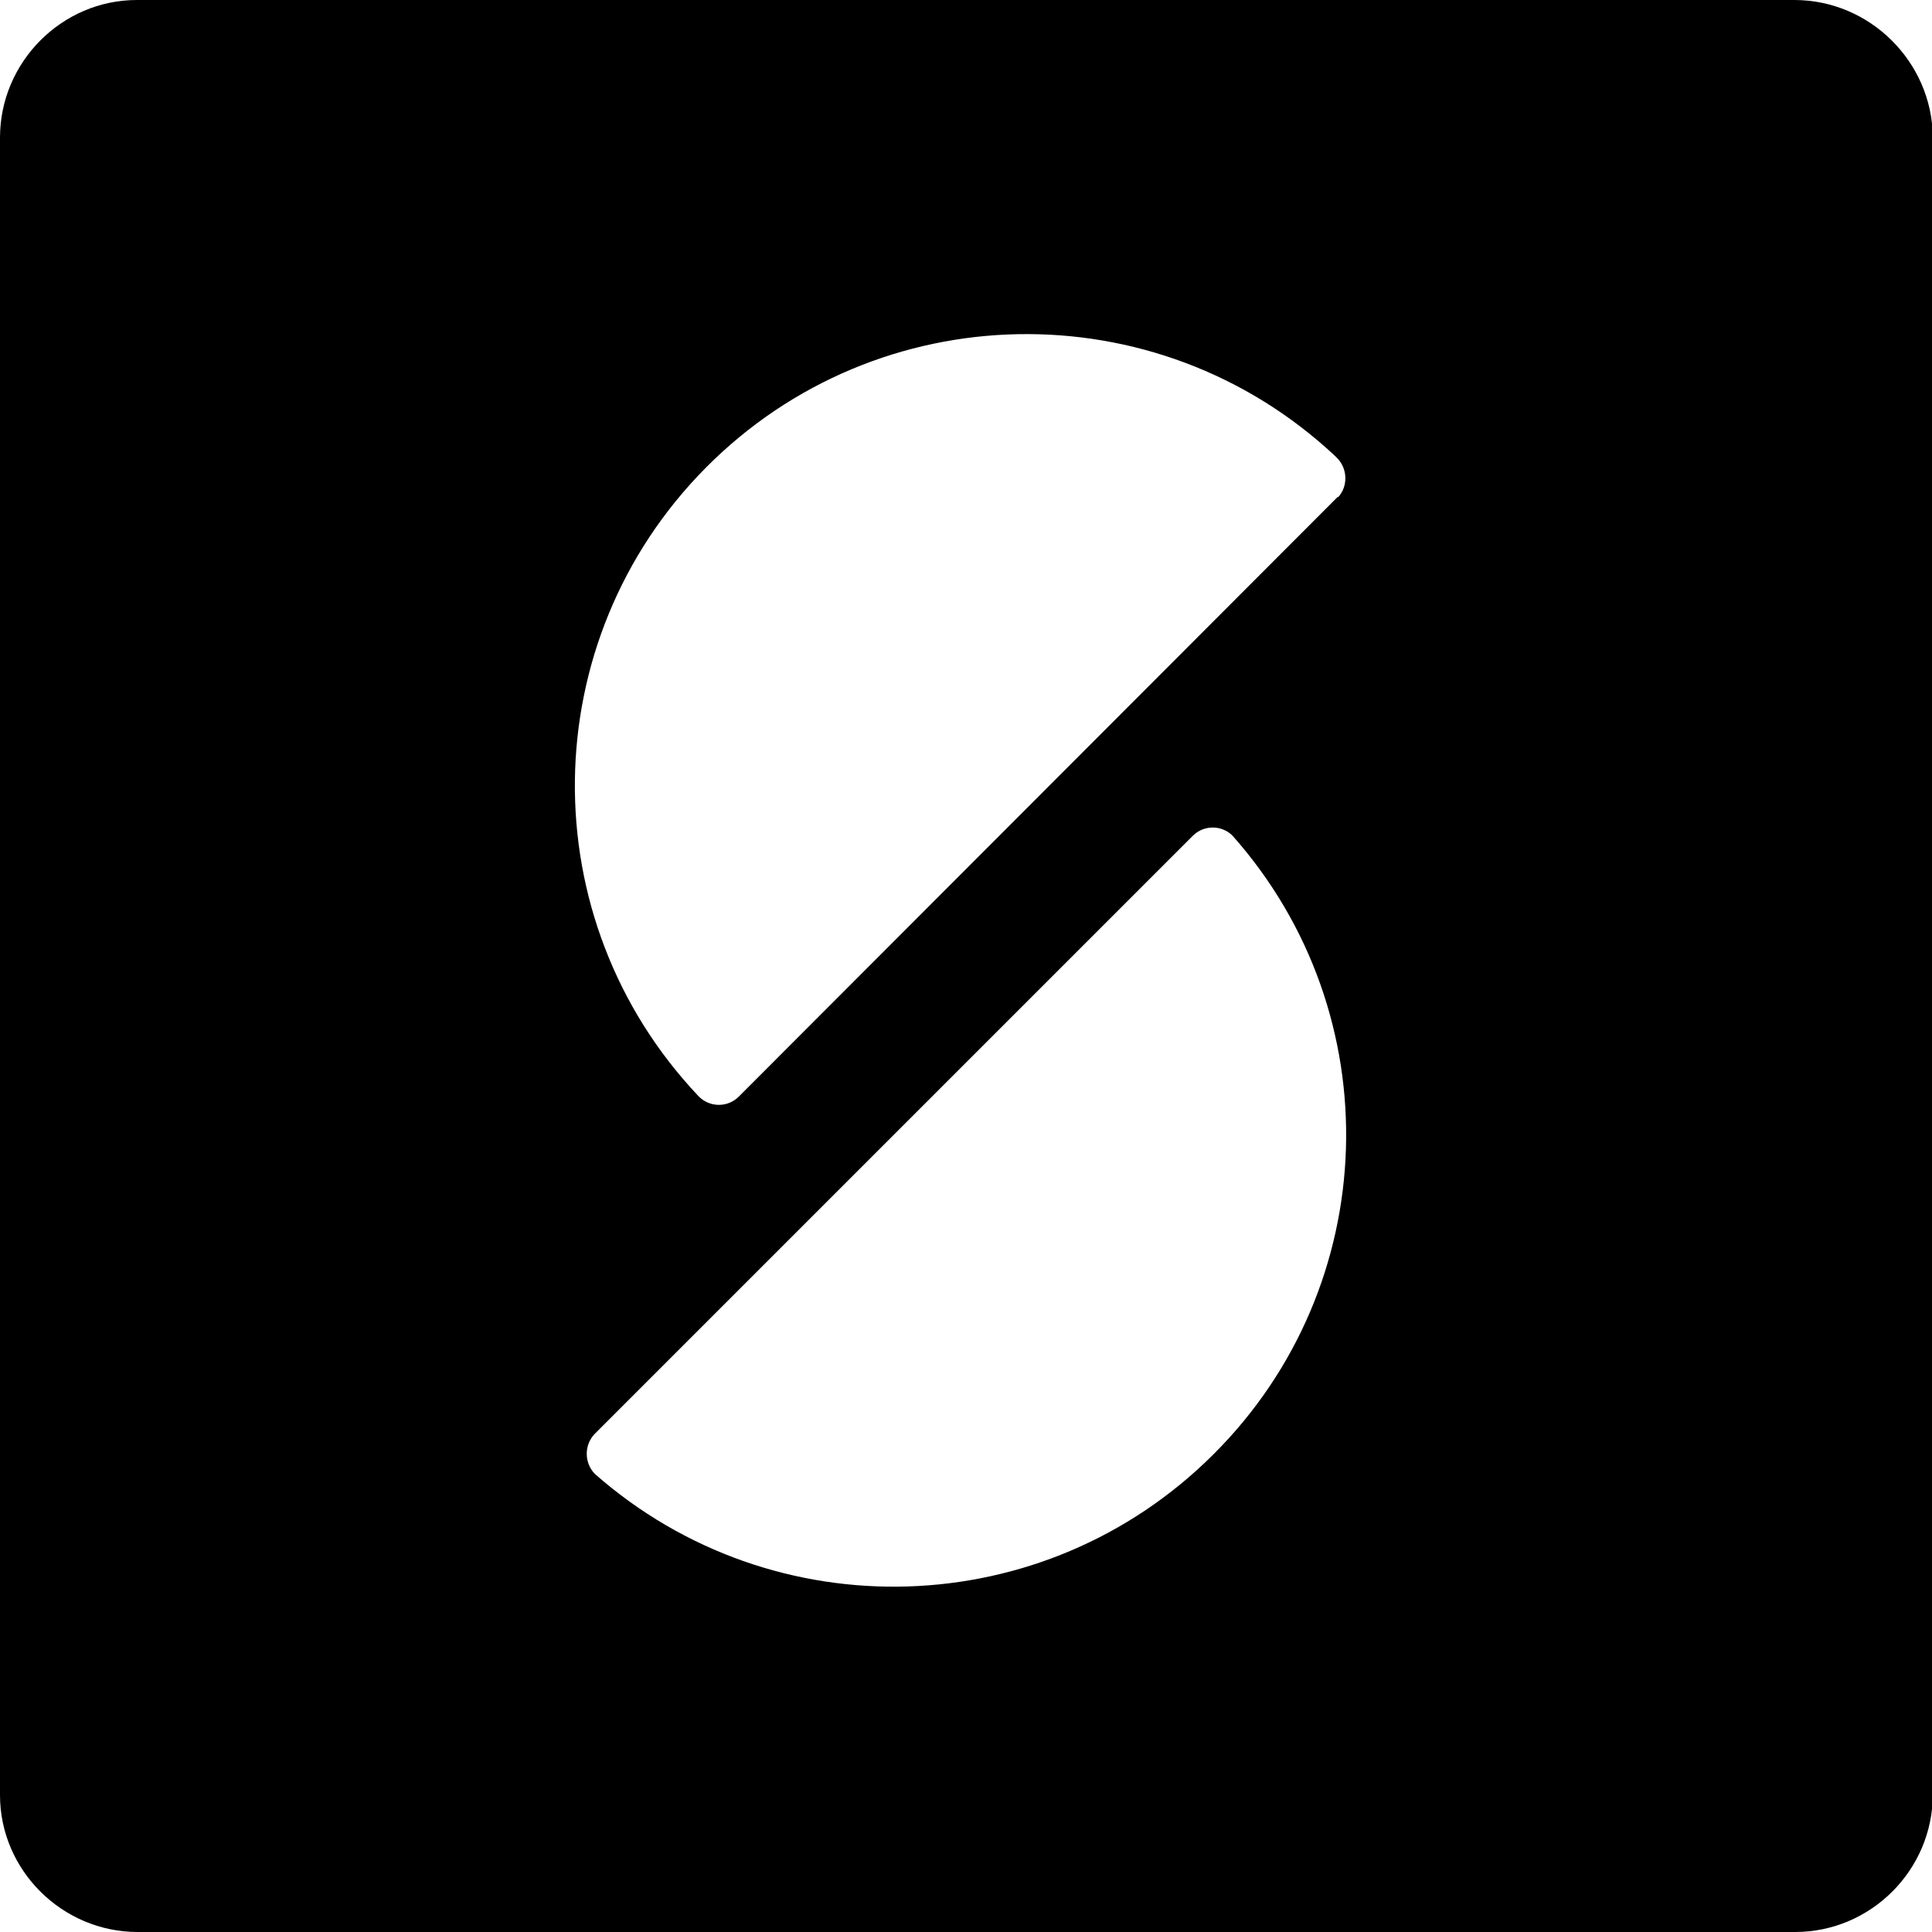
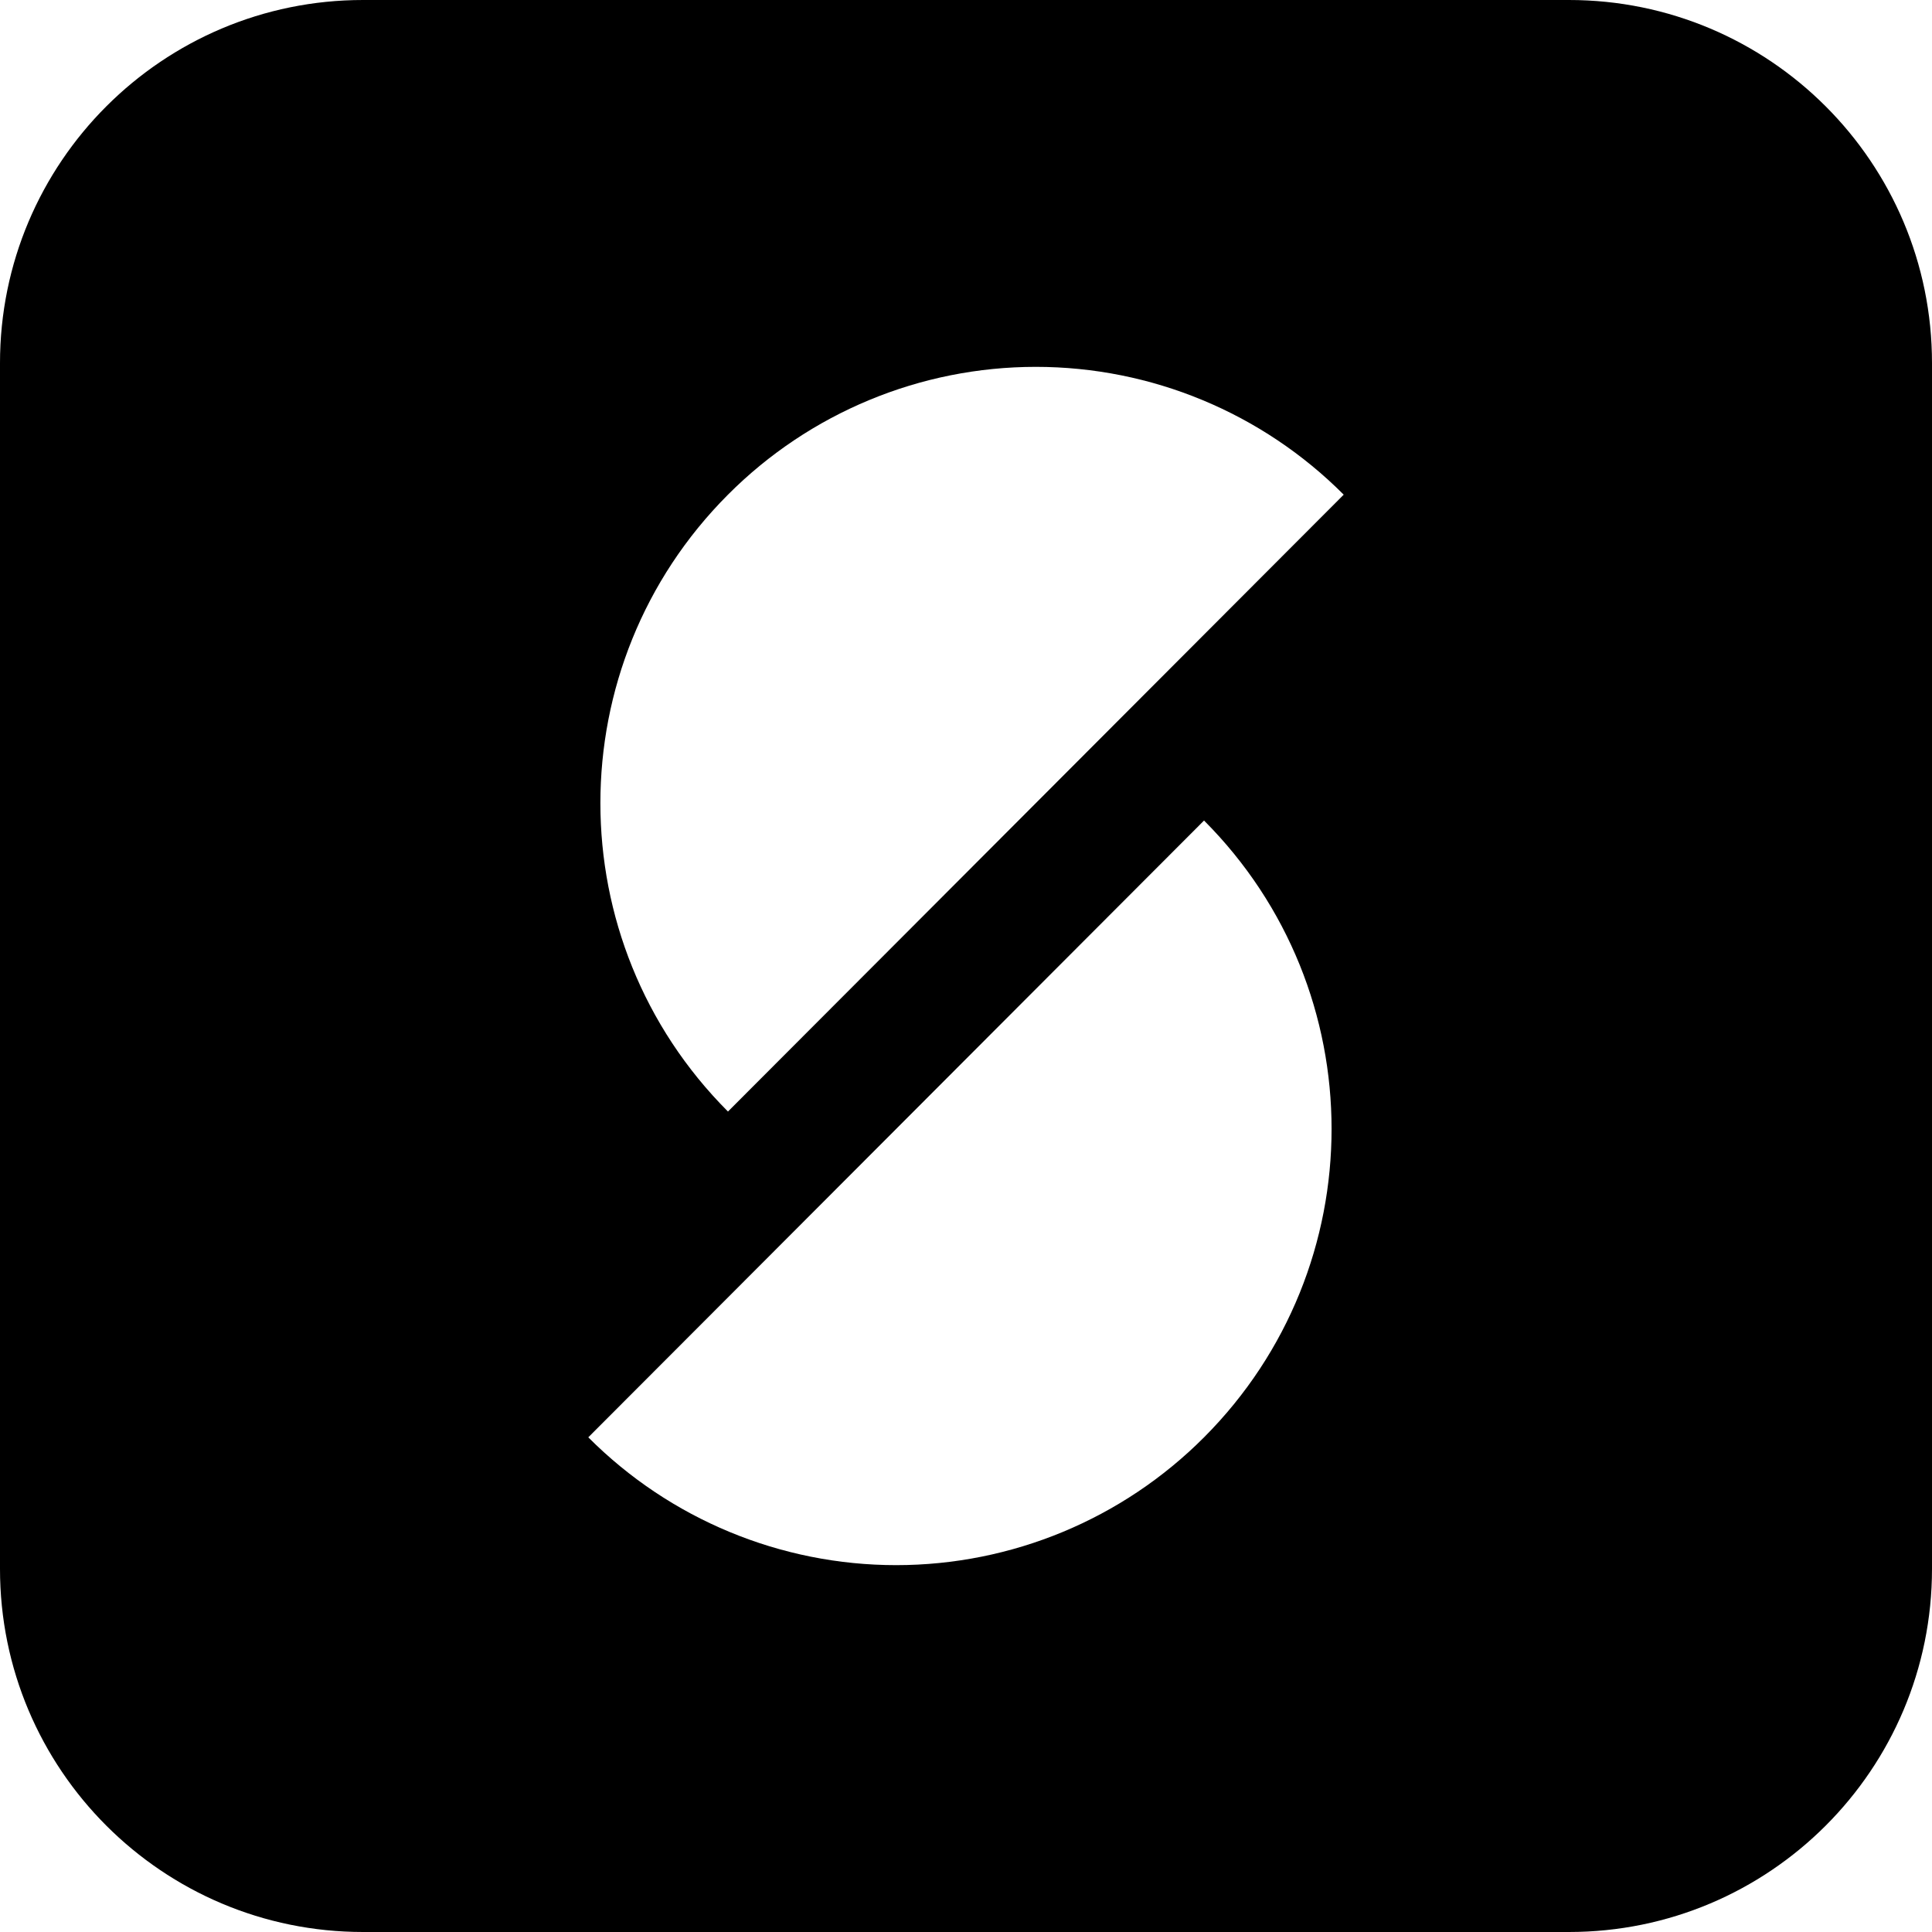
- <svg xmlns="http://www.w3.org/2000/svg" width="24" height="24" viewBox="0 0 24 24" fill="none">
-   <path d="M22.29 0H1.7C.77 0 0 .77 0 1.71V22.3c0 .93.77 1.7 1.71 1.7H22.3c.94 0 1.71-.77 1.71-1.71V1.7C24 .77 23.23 0 22.29 0Zm-7.22 18.07a5.62 5.62 0 0 1-7.68.24.36.36 0 0 1-.01-.49l7.44-7.44a.35.35 0 0 1 .49 0 5.6 5.6 0 0 1-.24 7.69Zm1.55-11.9-7.44 7.45a.35.35 0 0 1-.5 0 5.61 5.61 0 0 1 7.9-7.96l.03.03c.13.13.14.35.01.49Z" fill="currentColor" />
+ <svg xmlns="http://www.w3.org/2000/svg" width="24" height="24" fill="none" viewBox="0 0 24 24">
+   <path fill="currentColor" d="M19.488 0A4.51 4.51 0 0 1 24 4.512v14.976A4.51 4.51 0 0 1 19.488 24H4.512A4.51 4.51 0 0 1 0 19.488V4.512A4.51 4.51 0 0 1 4.512 0zM7.308 17.855a5.4 5.4 0 0 0 7.649 0 5.424 5.424 0 0 0 0-7.662zm9.384-11.71a5.4 5.4 0 0 0-7.649 0 5.424 5.424 0 0 0 0 7.663z" />
</svg>
